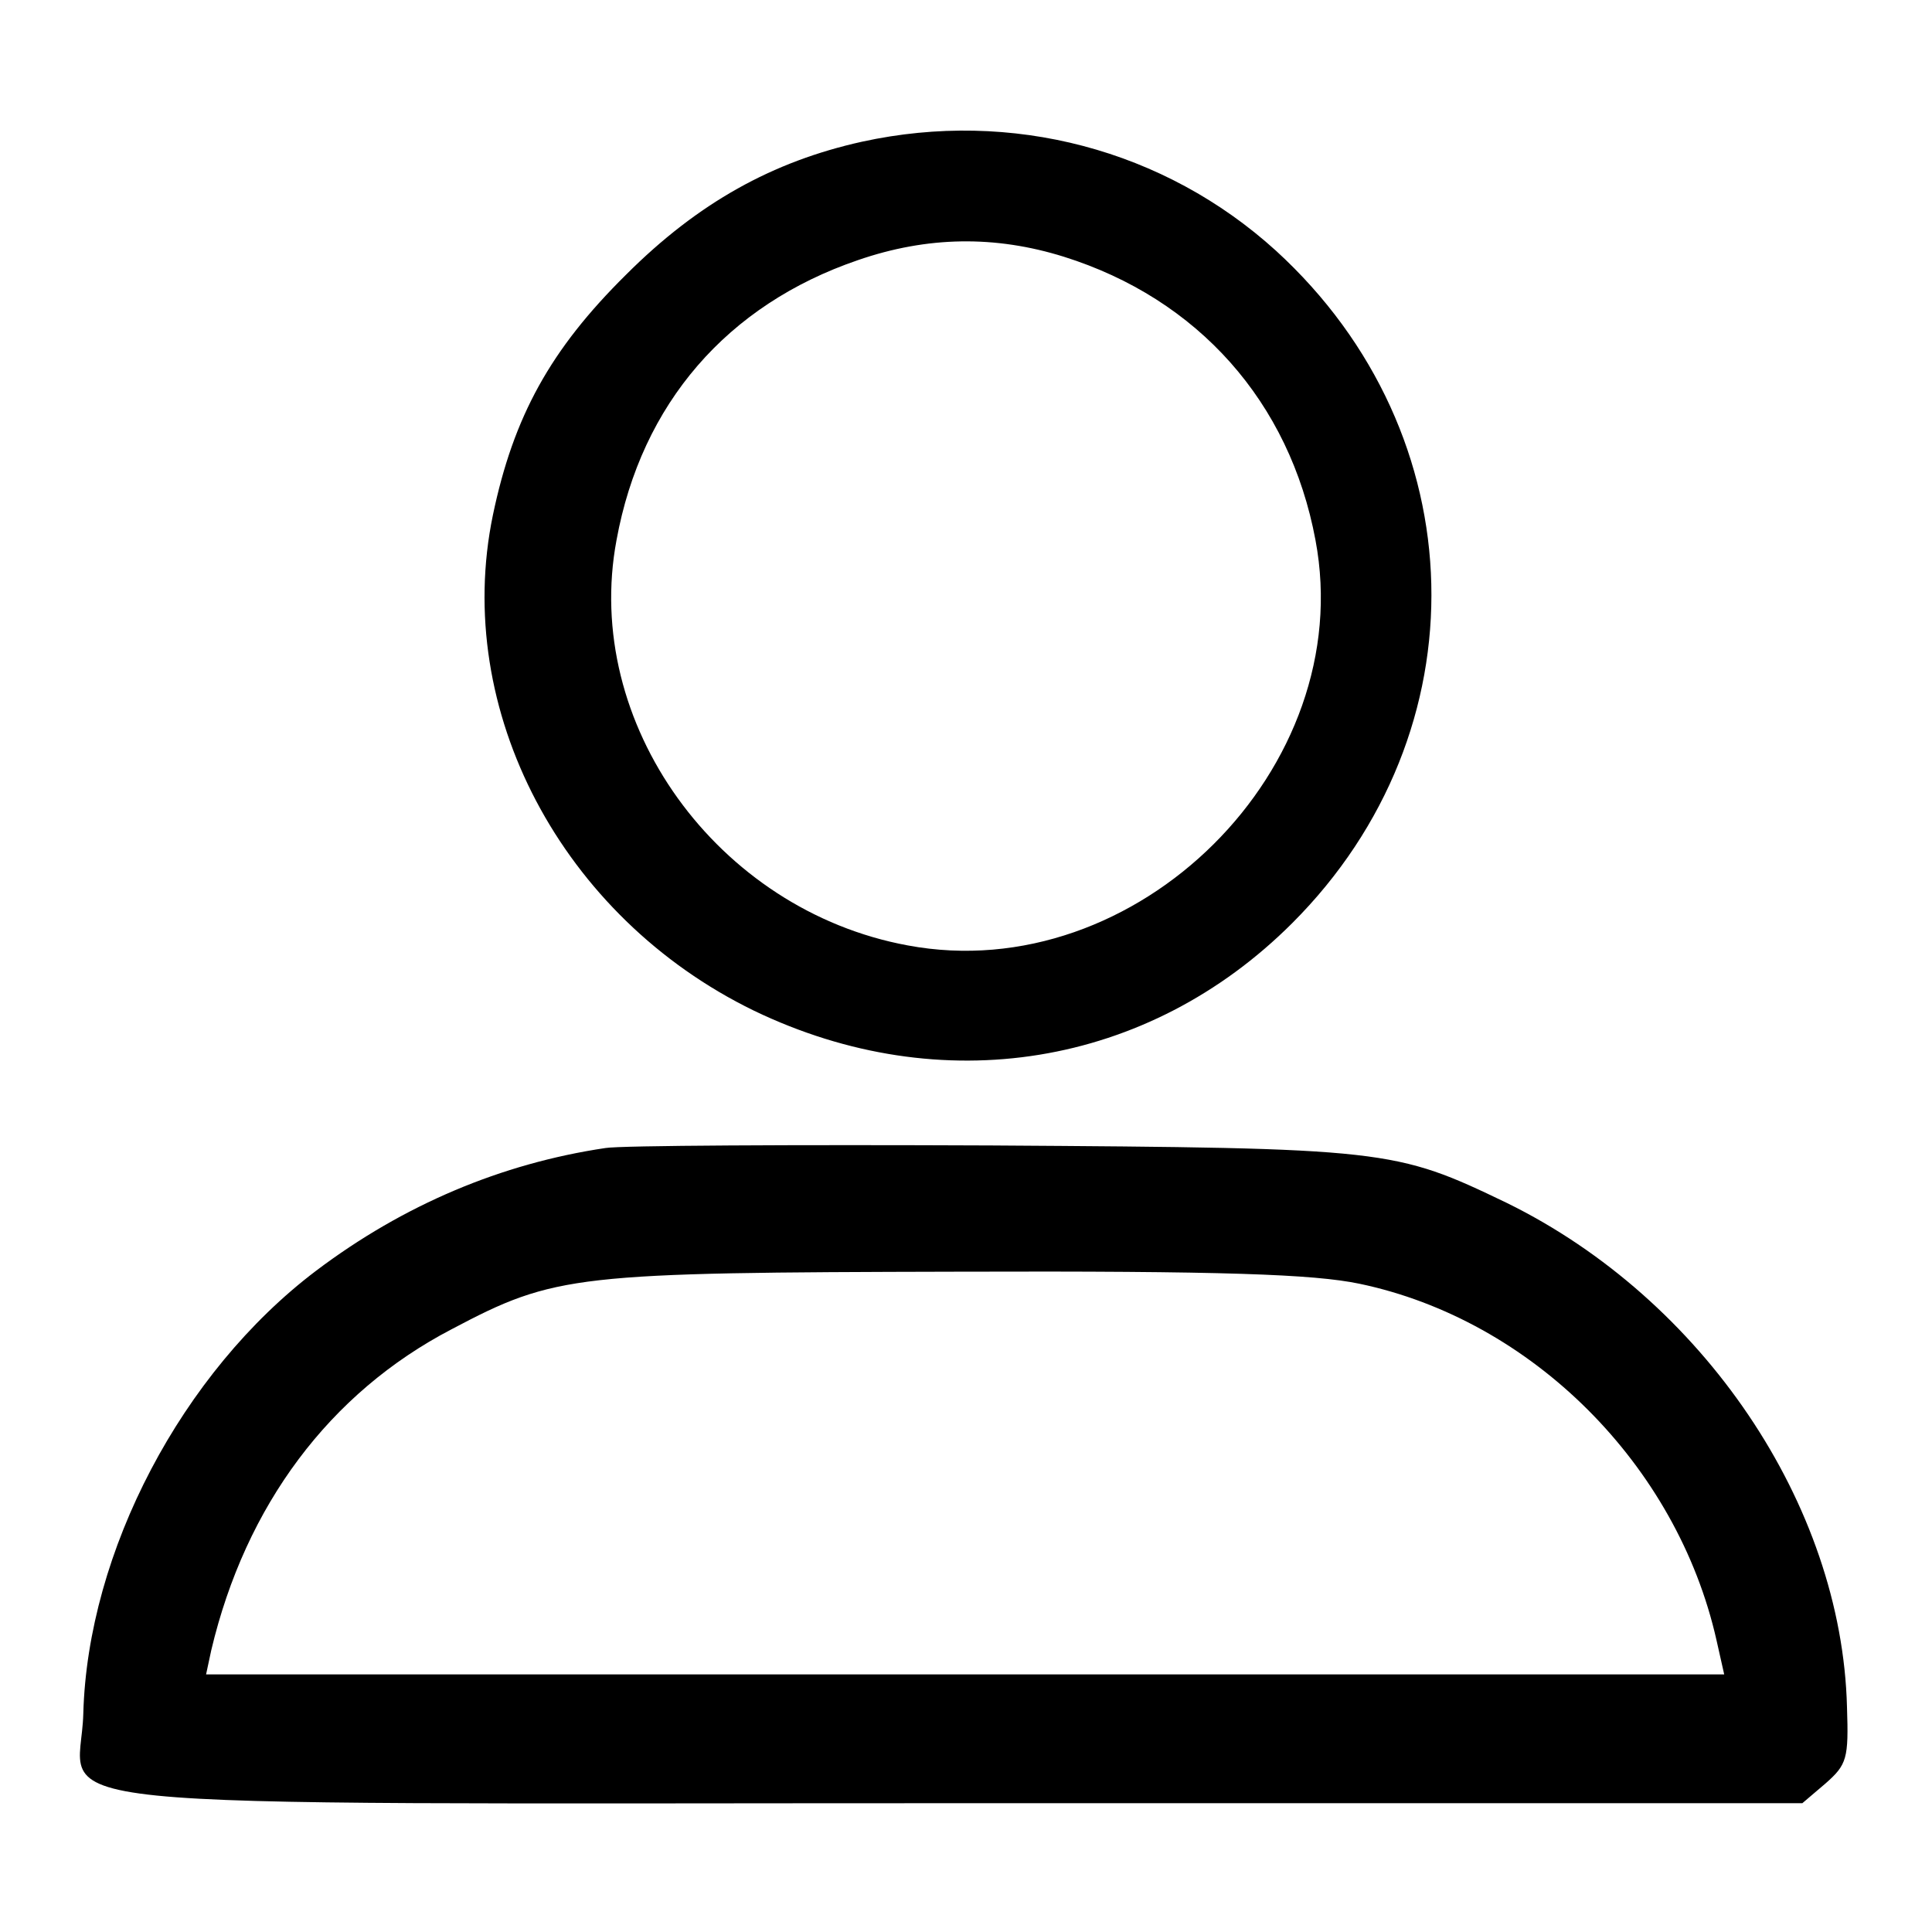
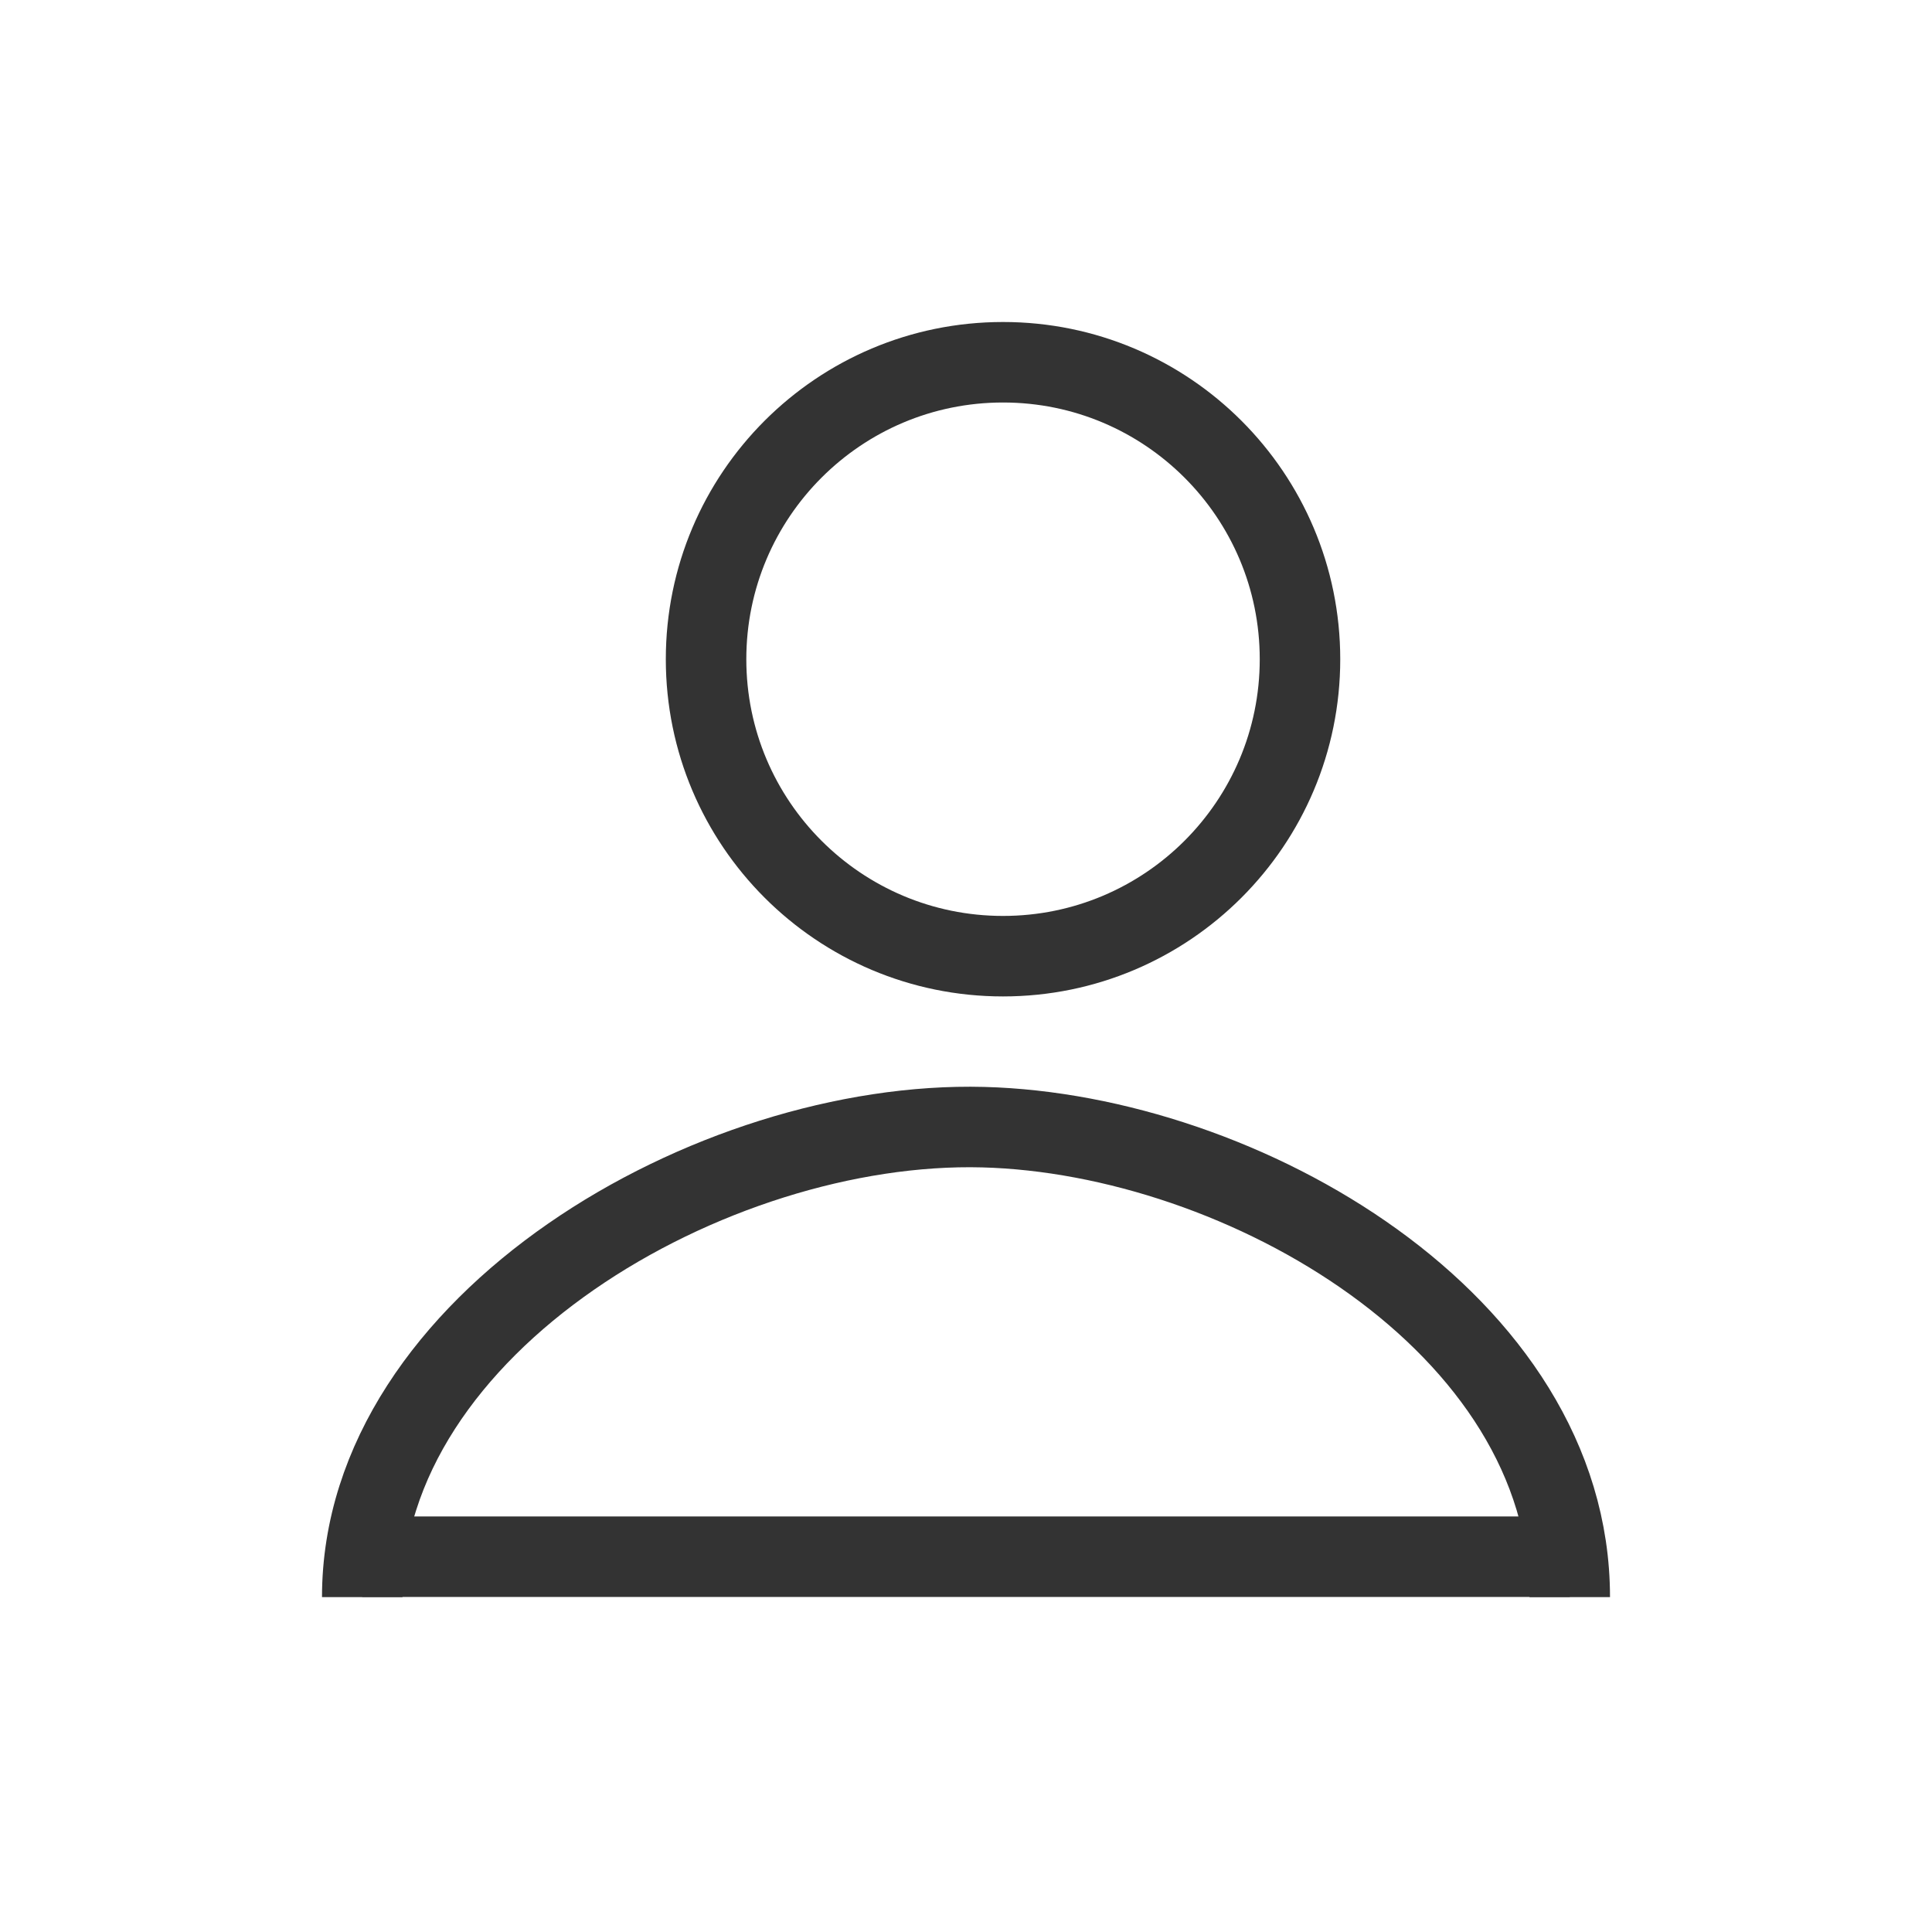
- <svg xmlns="http://www.w3.org/2000/svg" version="1.0" width="225pt" height="225pt" viewBox="0 0 225 225" preserveAspectRatio="xMidYMid meet">
-   <g transform="translate(0,225) scale(0.1,-0.1)" fill="#000000" stroke="none">
-     <path d="M1004 2085 c-104 -23 -191 -71 -275 -155 -88 -87 -131 -165 -155 -280 -47 -227 80 -468 304 -577 218 -105 459 -66 627 102 223 223 215 569 -19 783 -130 118 -308 165 -482 127z m235 -134 c156 -49 263 -169 293 -330 50 -265 -208 -522 -475 -472 -222 41 -379 259 -339 472 29 159 129 274 281 326 81 28 160 29 240 4z" />
-     <path d="M705 913 c-121 -18 -235 -66 -337 -143 -156 -118 -266 -327 -271 -516 -3 -115 -110 -104 1024 -104 l978 0 27 23 c25 22 27 29 25 89 -6 236 -168 475 -396 587 -131 63 -139 64 -600 67 -231 1 -433 0 -450 -3z m878 -158 c201 -42 370 -211 416 -415 l9 -40 -884 0 -884 0 6 28 c40 169 138 300 280 374 121 64 143 66 589 67 311 1 415 -3 468 -14z" />
-   </g>
+ <svg xmlns="http://www.w3.org/2000/svg" width="24" height="24" viewBox="0 0 24 24" fill="none">
+   <circle cx="12.46" cy="8.189" r="3.689" stroke="#333333" />
+   <path d="M4.5 19.338H19.5" stroke="#333333" />
+   <path d="M4.5 19.84C4.5 16.435 8.847 13.913 12.214 14.002C15.433 14.087 19.5 16.435 19.5 19.84" stroke="#333333" />
</svg>
